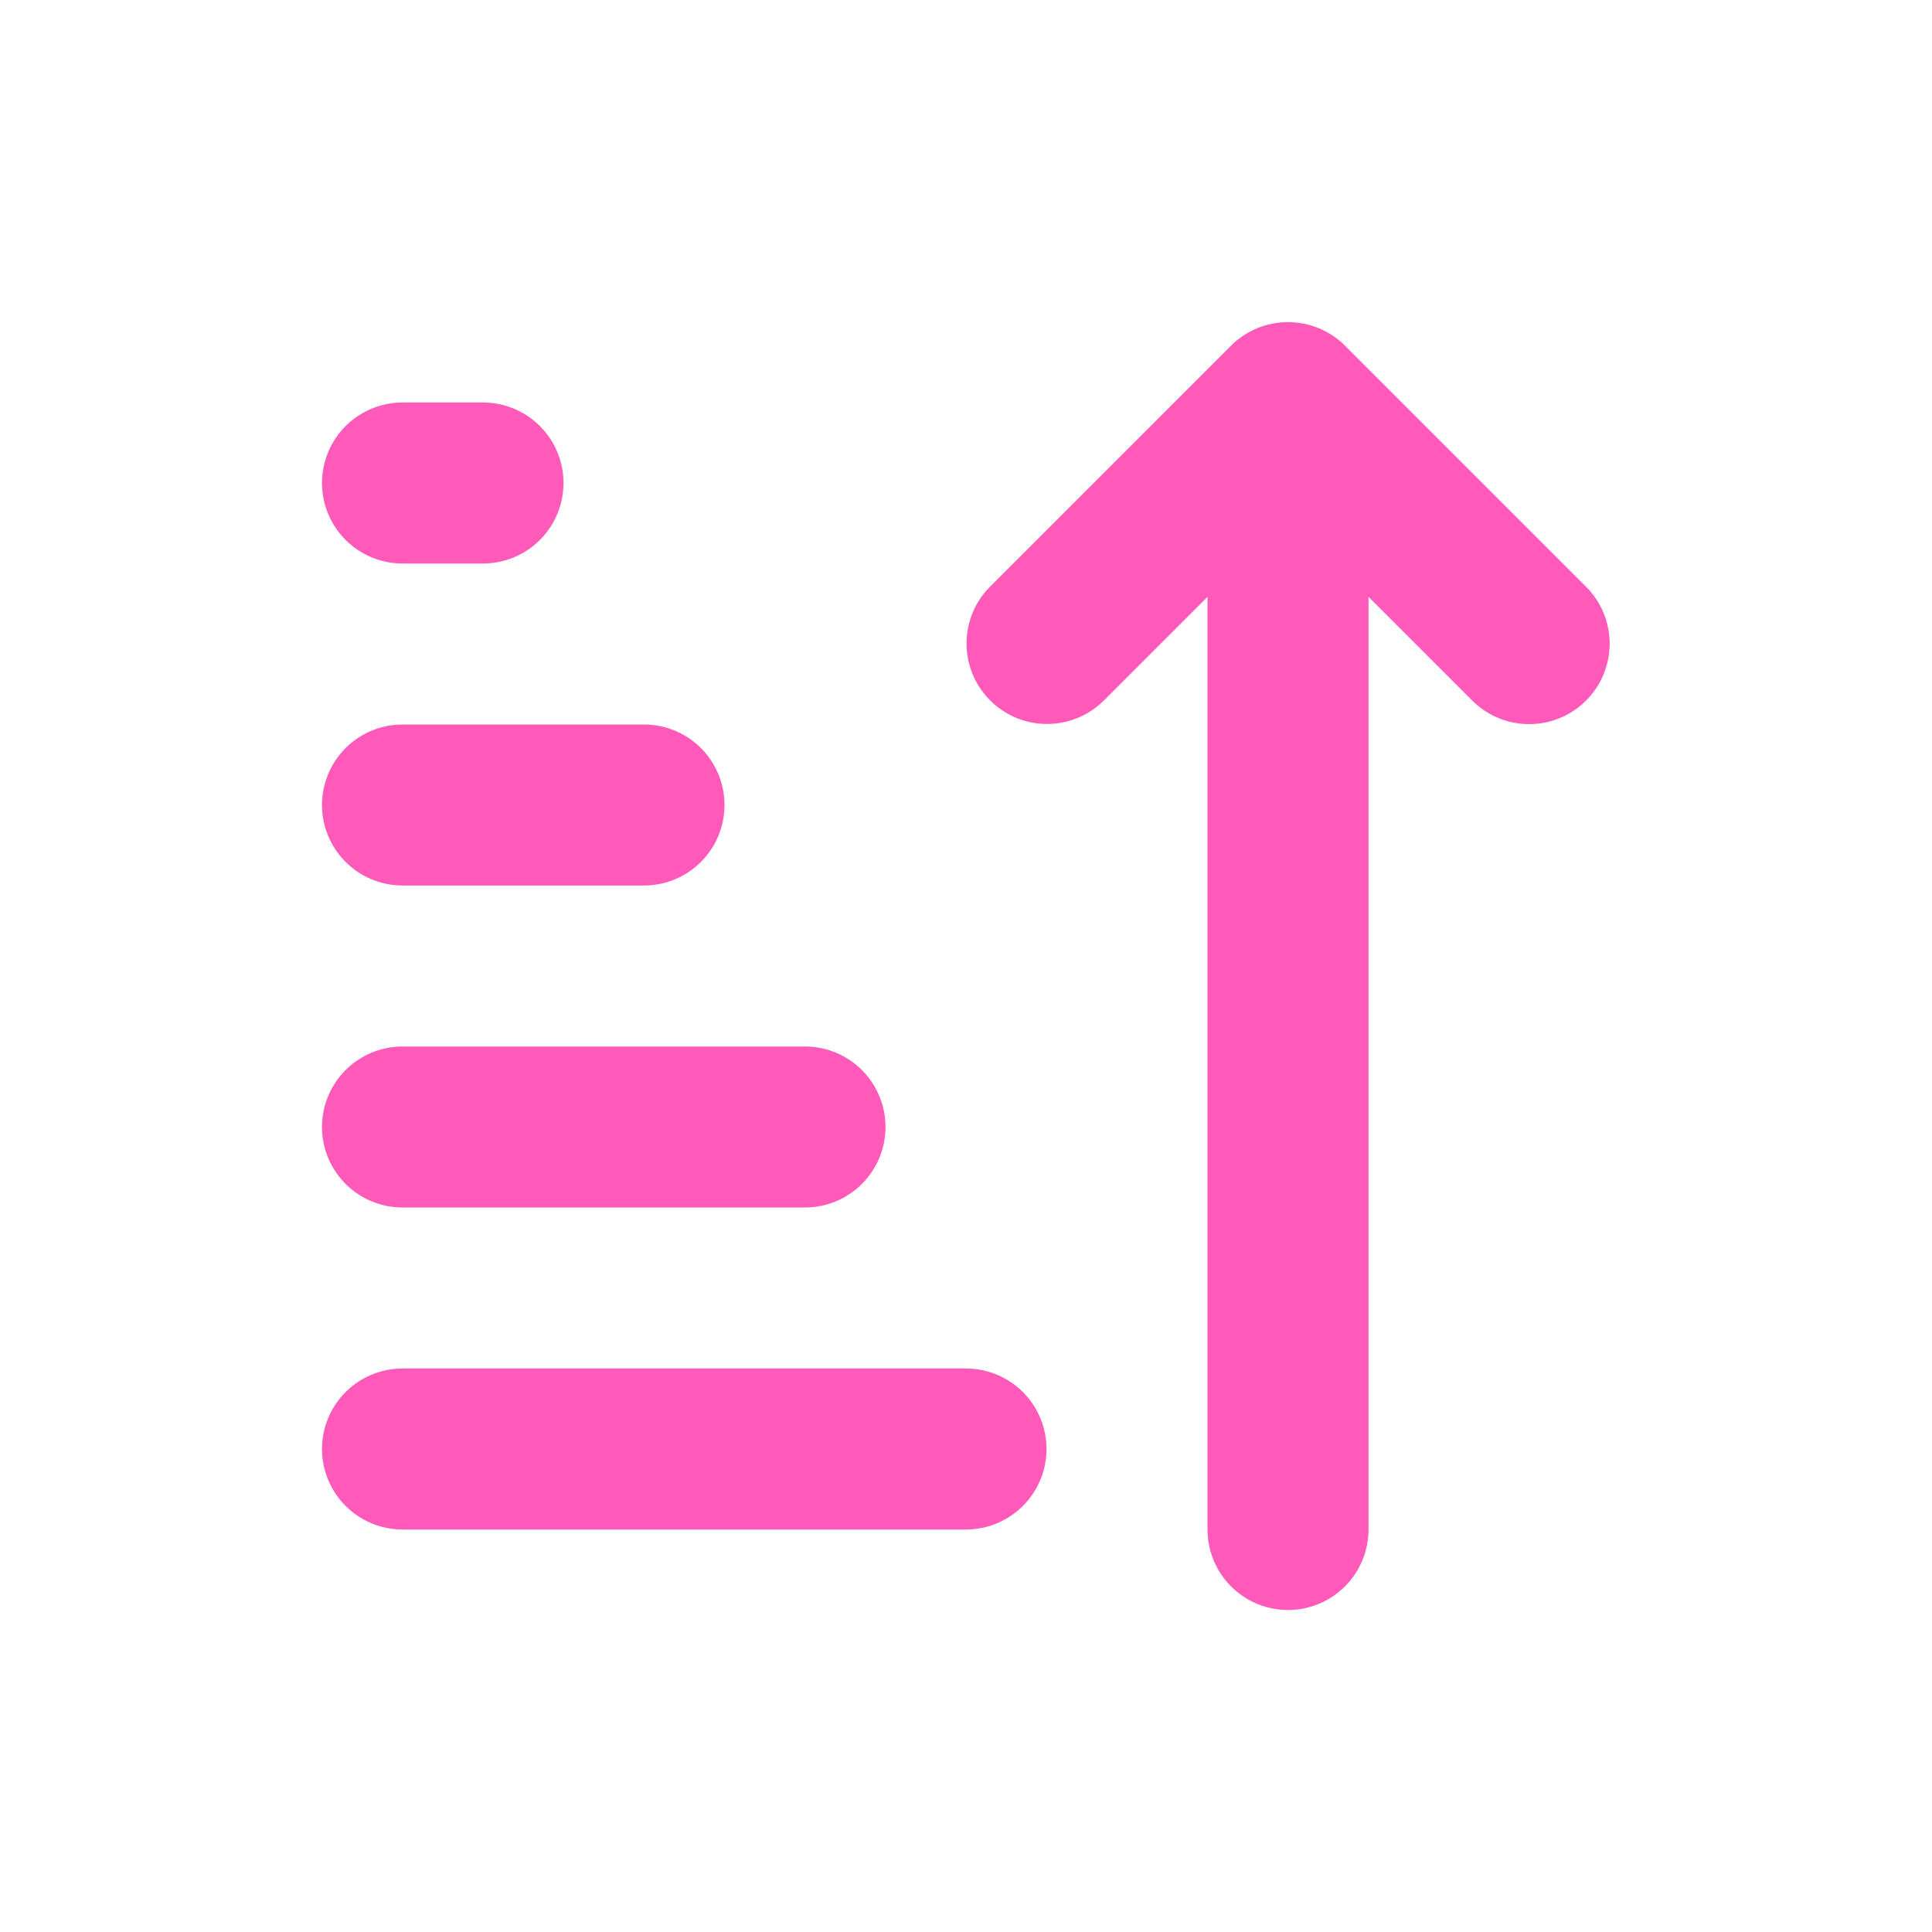
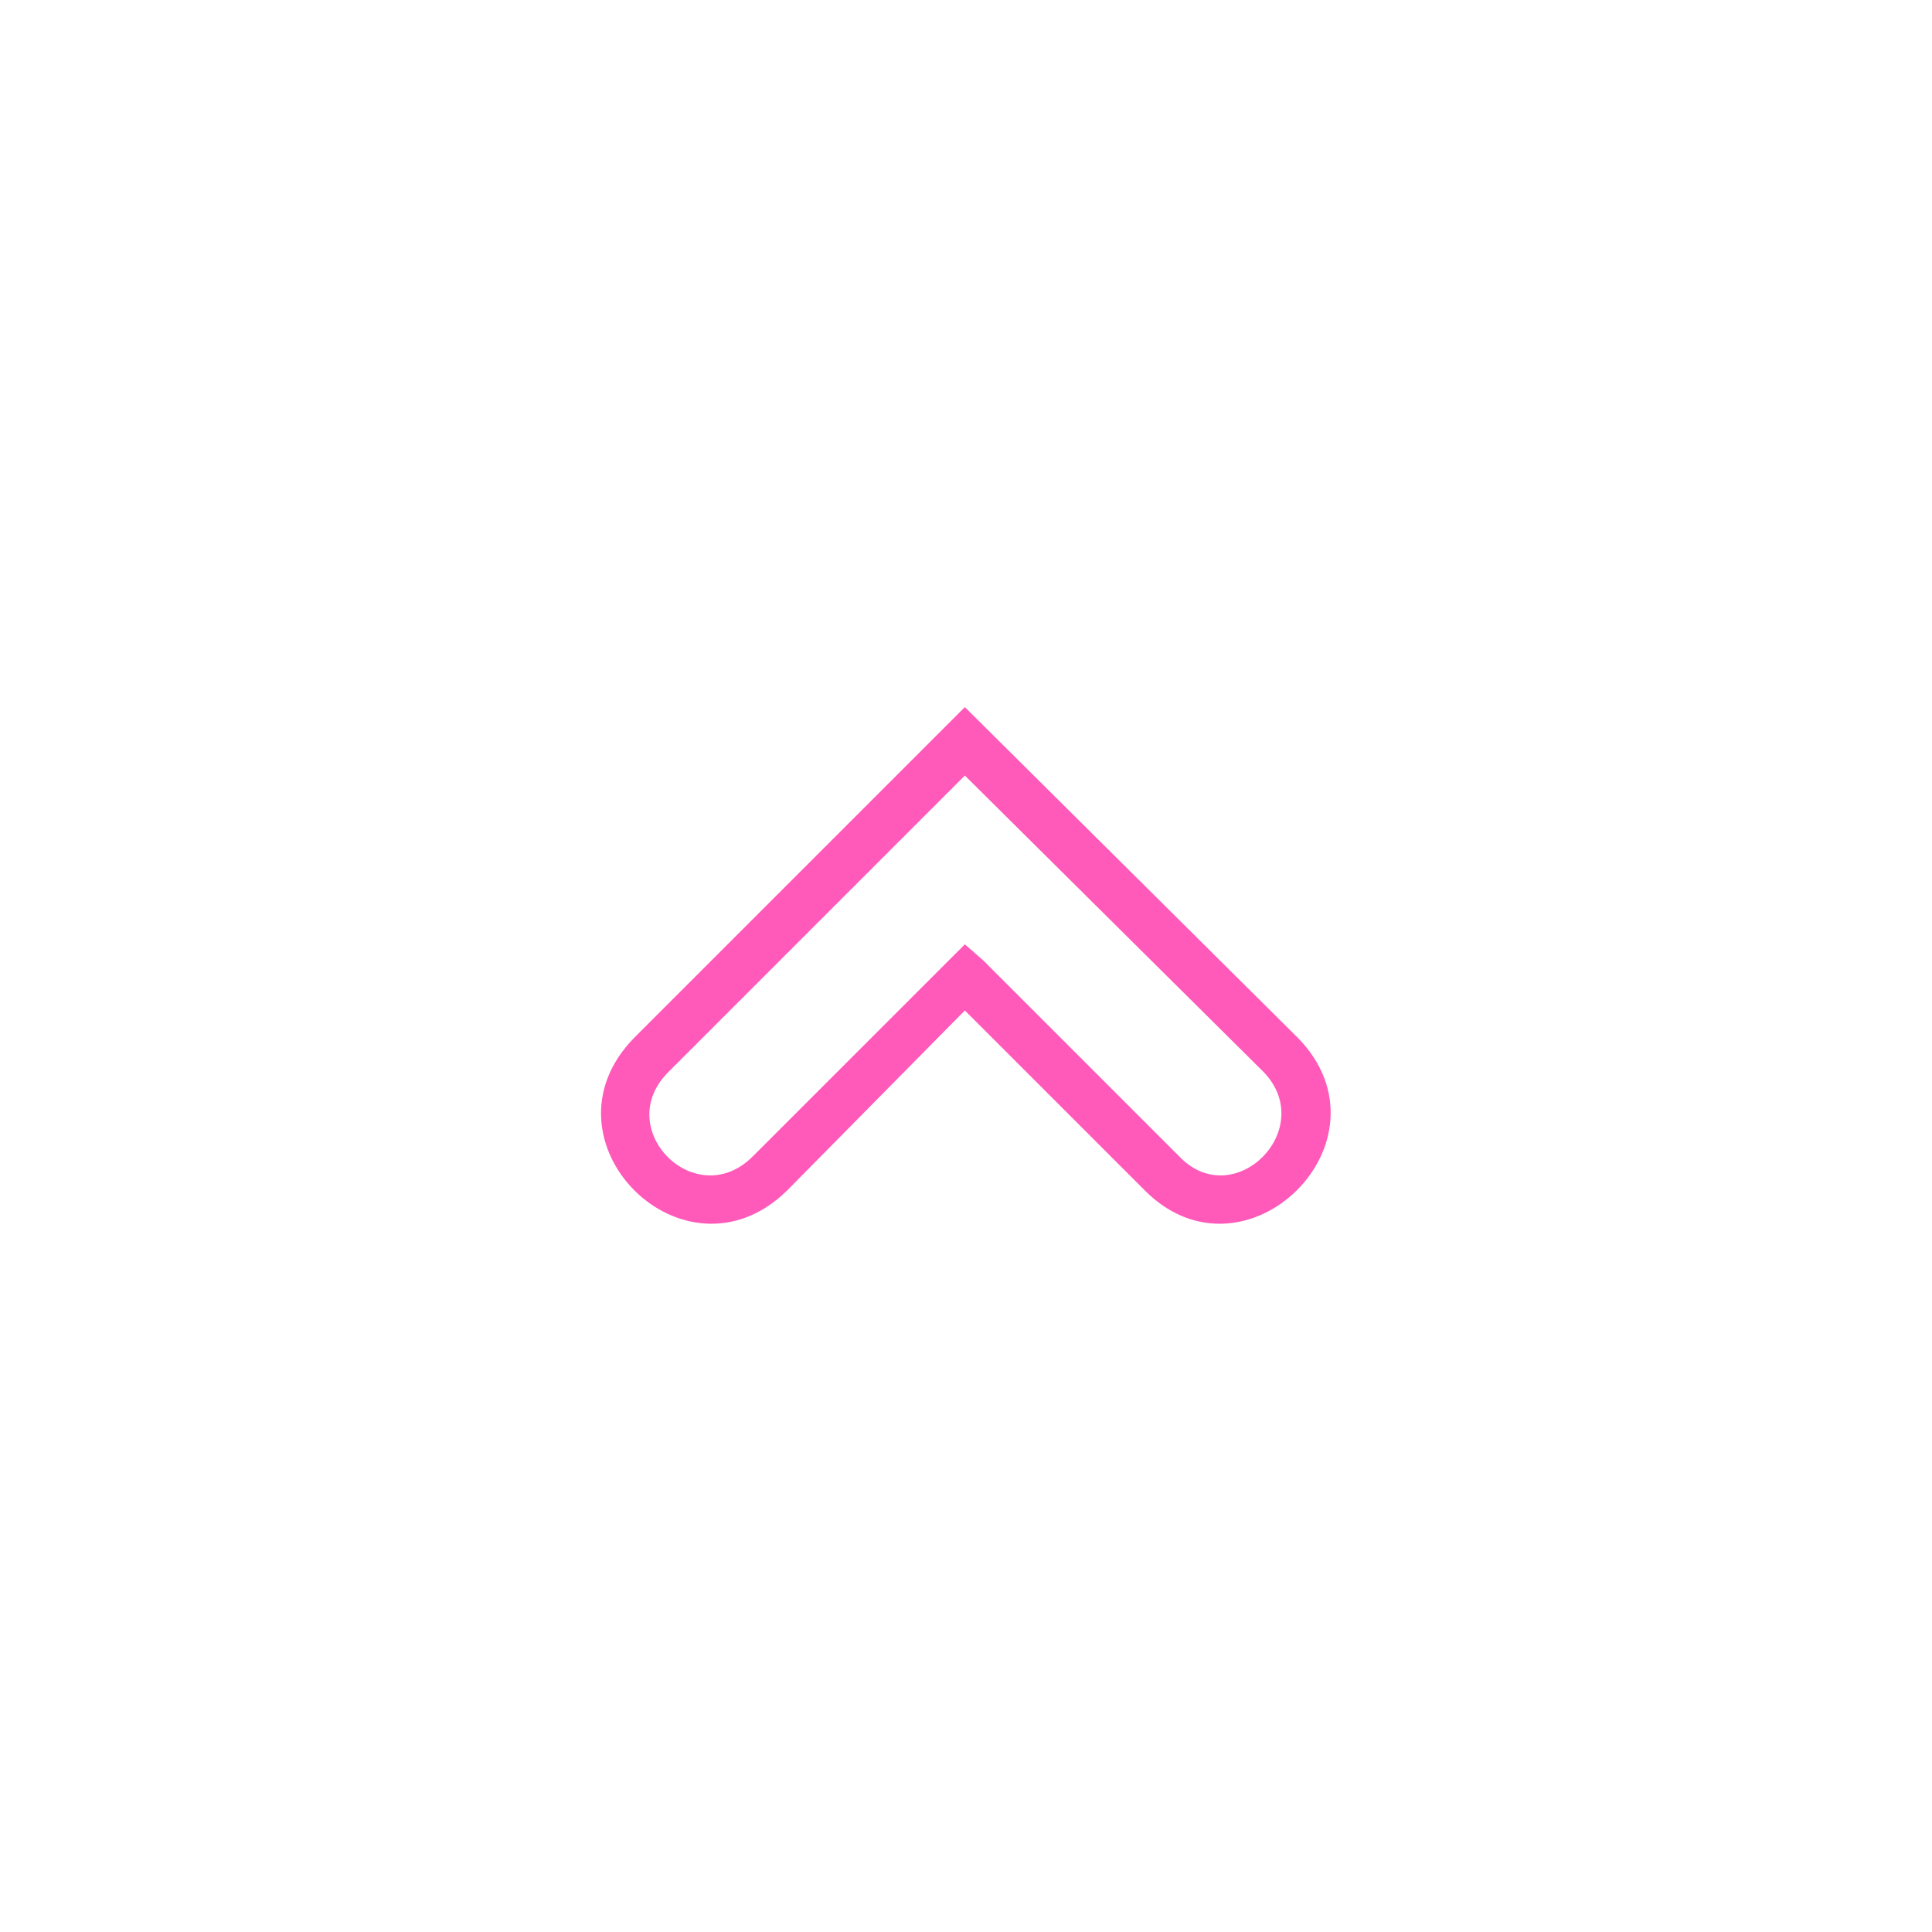
<svg xmlns="http://www.w3.org/2000/svg" width="1200pt" height="1200pt" version="1.1" viewBox="0 0 1200 1200">
-   <path d="m985.35 364.65-149.98-149.98c-9.402-9.34-22.117-14.582-35.367-14.582-13.254 0-25.969 5.242-35.367 14.582l-149.98 149.98c-12.438 12.668-17.227 30.98-12.578 48.117 4.644 17.133 18.031 30.52 35.164 35.164 17.137 4.648 35.449-0.141 48.117-12.578l64.648-64.648v579.3c0 17.863 9.531 34.371 25 43.301 15.469 8.934 34.531 8.934 50 0 15.469-8.93 25-25.438 25-43.301v-579.3l64.648 64.648c12.656 12.5 31 17.332 48.172 12.691 17.168-4.641 30.582-18.055 35.223-35.223 4.637-17.172-0.195-35.516-12.691-48.172zm-385.35 485.35h-350c-17.863 0-34.371 9.531-43.301 25-8.934 15.469-8.934 34.531 0 50 8.93 15.469 25.438 25 43.301 25h350c17.863 0 34.371-9.531 43.301-25 8.934-15.469 8.934-34.531 0-50-8.93-15.469-25.438-25-43.301-25zm-350-100h250c17.863 0 34.371-9.531 43.301-25 8.934-15.469 8.934-34.531 0-50-8.93-15.469-25.438-25-43.301-25h-250c-17.863 0-34.371 9.531-43.301 25-8.934 15.469-8.934 34.531 0 50 8.93 15.469 25.438 25 43.301 25zm0-200h150c17.863 0 34.371-9.531 43.301-25 8.934-15.469 8.934-34.531 0-50-8.93-15.469-25.438-25-43.301-25h-150c-17.863 0-34.371 9.531-43.301 25-8.934 15.469-8.934 34.531 0 50 8.93 15.469 25.438 25 43.301 25zm0-200h50c17.863 0 34.371-9.531 43.301-25 8.934-15.469 8.934-34.531 0-50-8.93-15.469-25.438-25-43.301-25h-50c-17.863 0-34.371 9.531-43.301 25-8.934 15.469-8.934 34.531 0 50 8.93 15.469 25.438 25 43.301 25z" fill="#ff59b9" />
+   <path d="m599.29 481.7-184.18 184.18c-35.418 35.418 17 87.84 52.422 52.422l131.76-131.76 11.336 9.918 121.84 121.84c34.004 35.418 86.422-17 52.422-52.422zm-205.43 162.93 205.43-205.43 206.85 205.43c62.336 63.754-32.586 157.26-94.922 94.922l-111.93-111.93-110.51 111.93c-63.754 62.336-157.26-31.168-94.922-94.922z" fill="#ff59b9" />
</svg>
